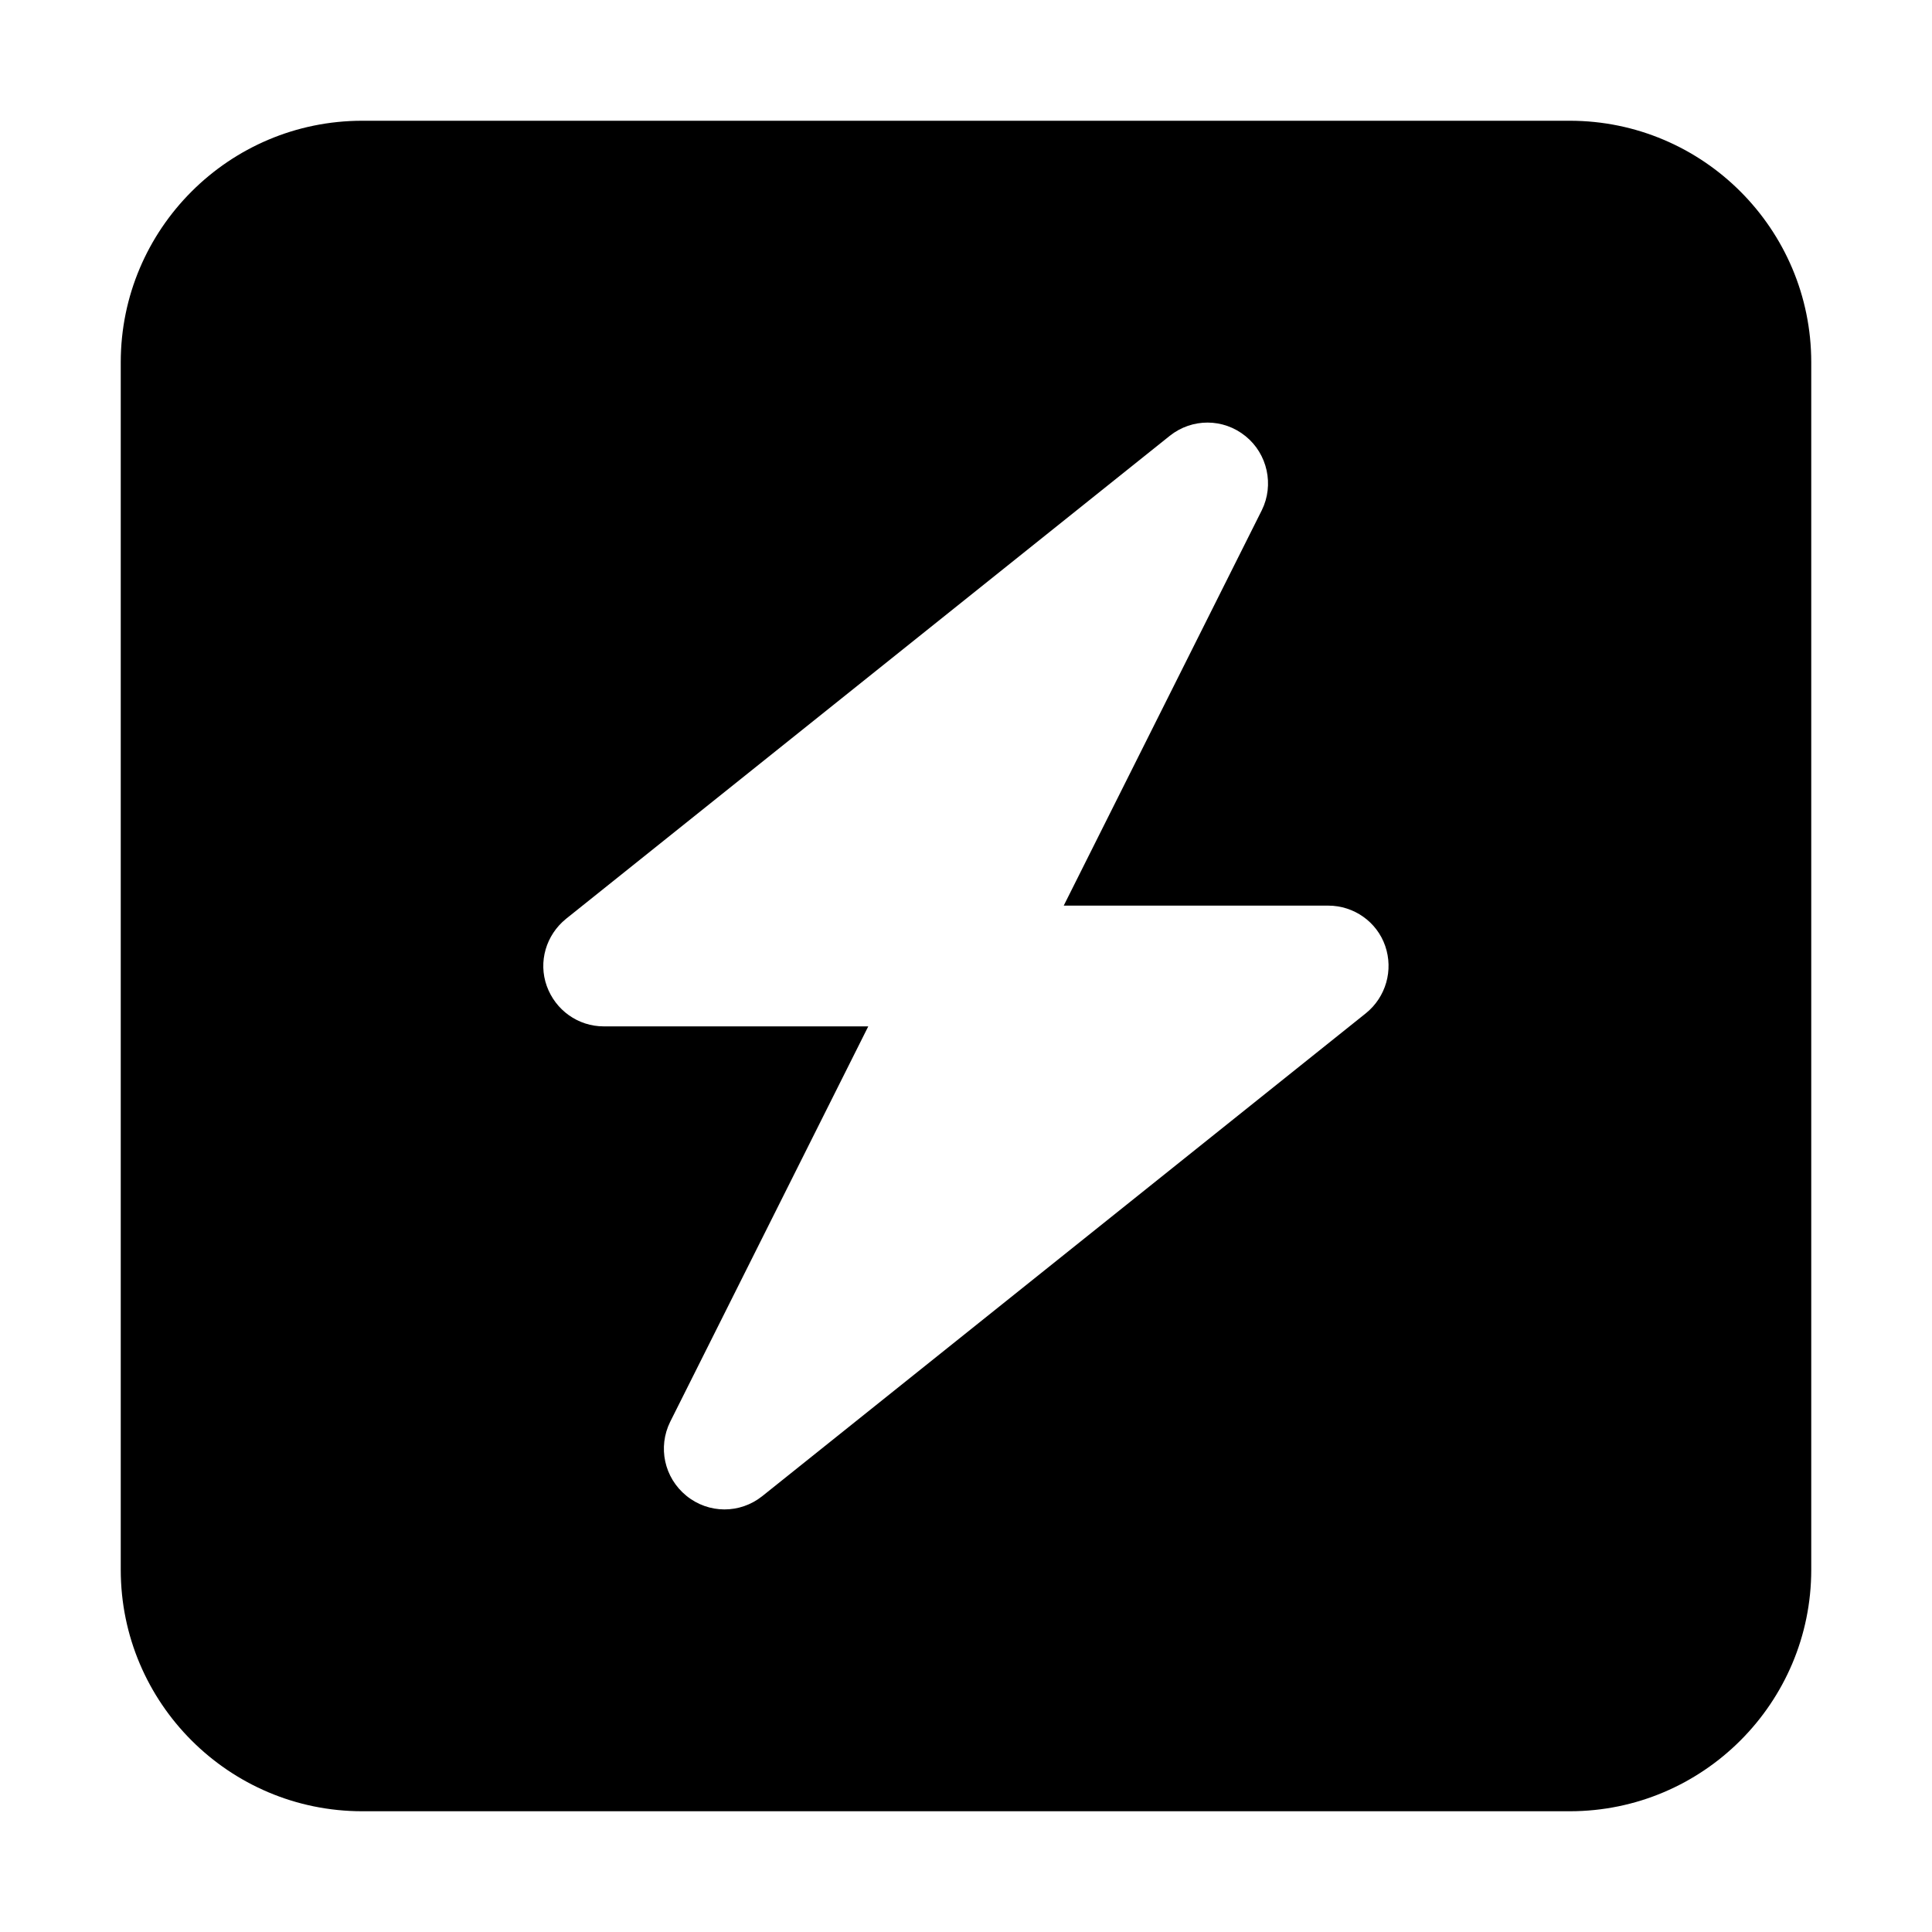
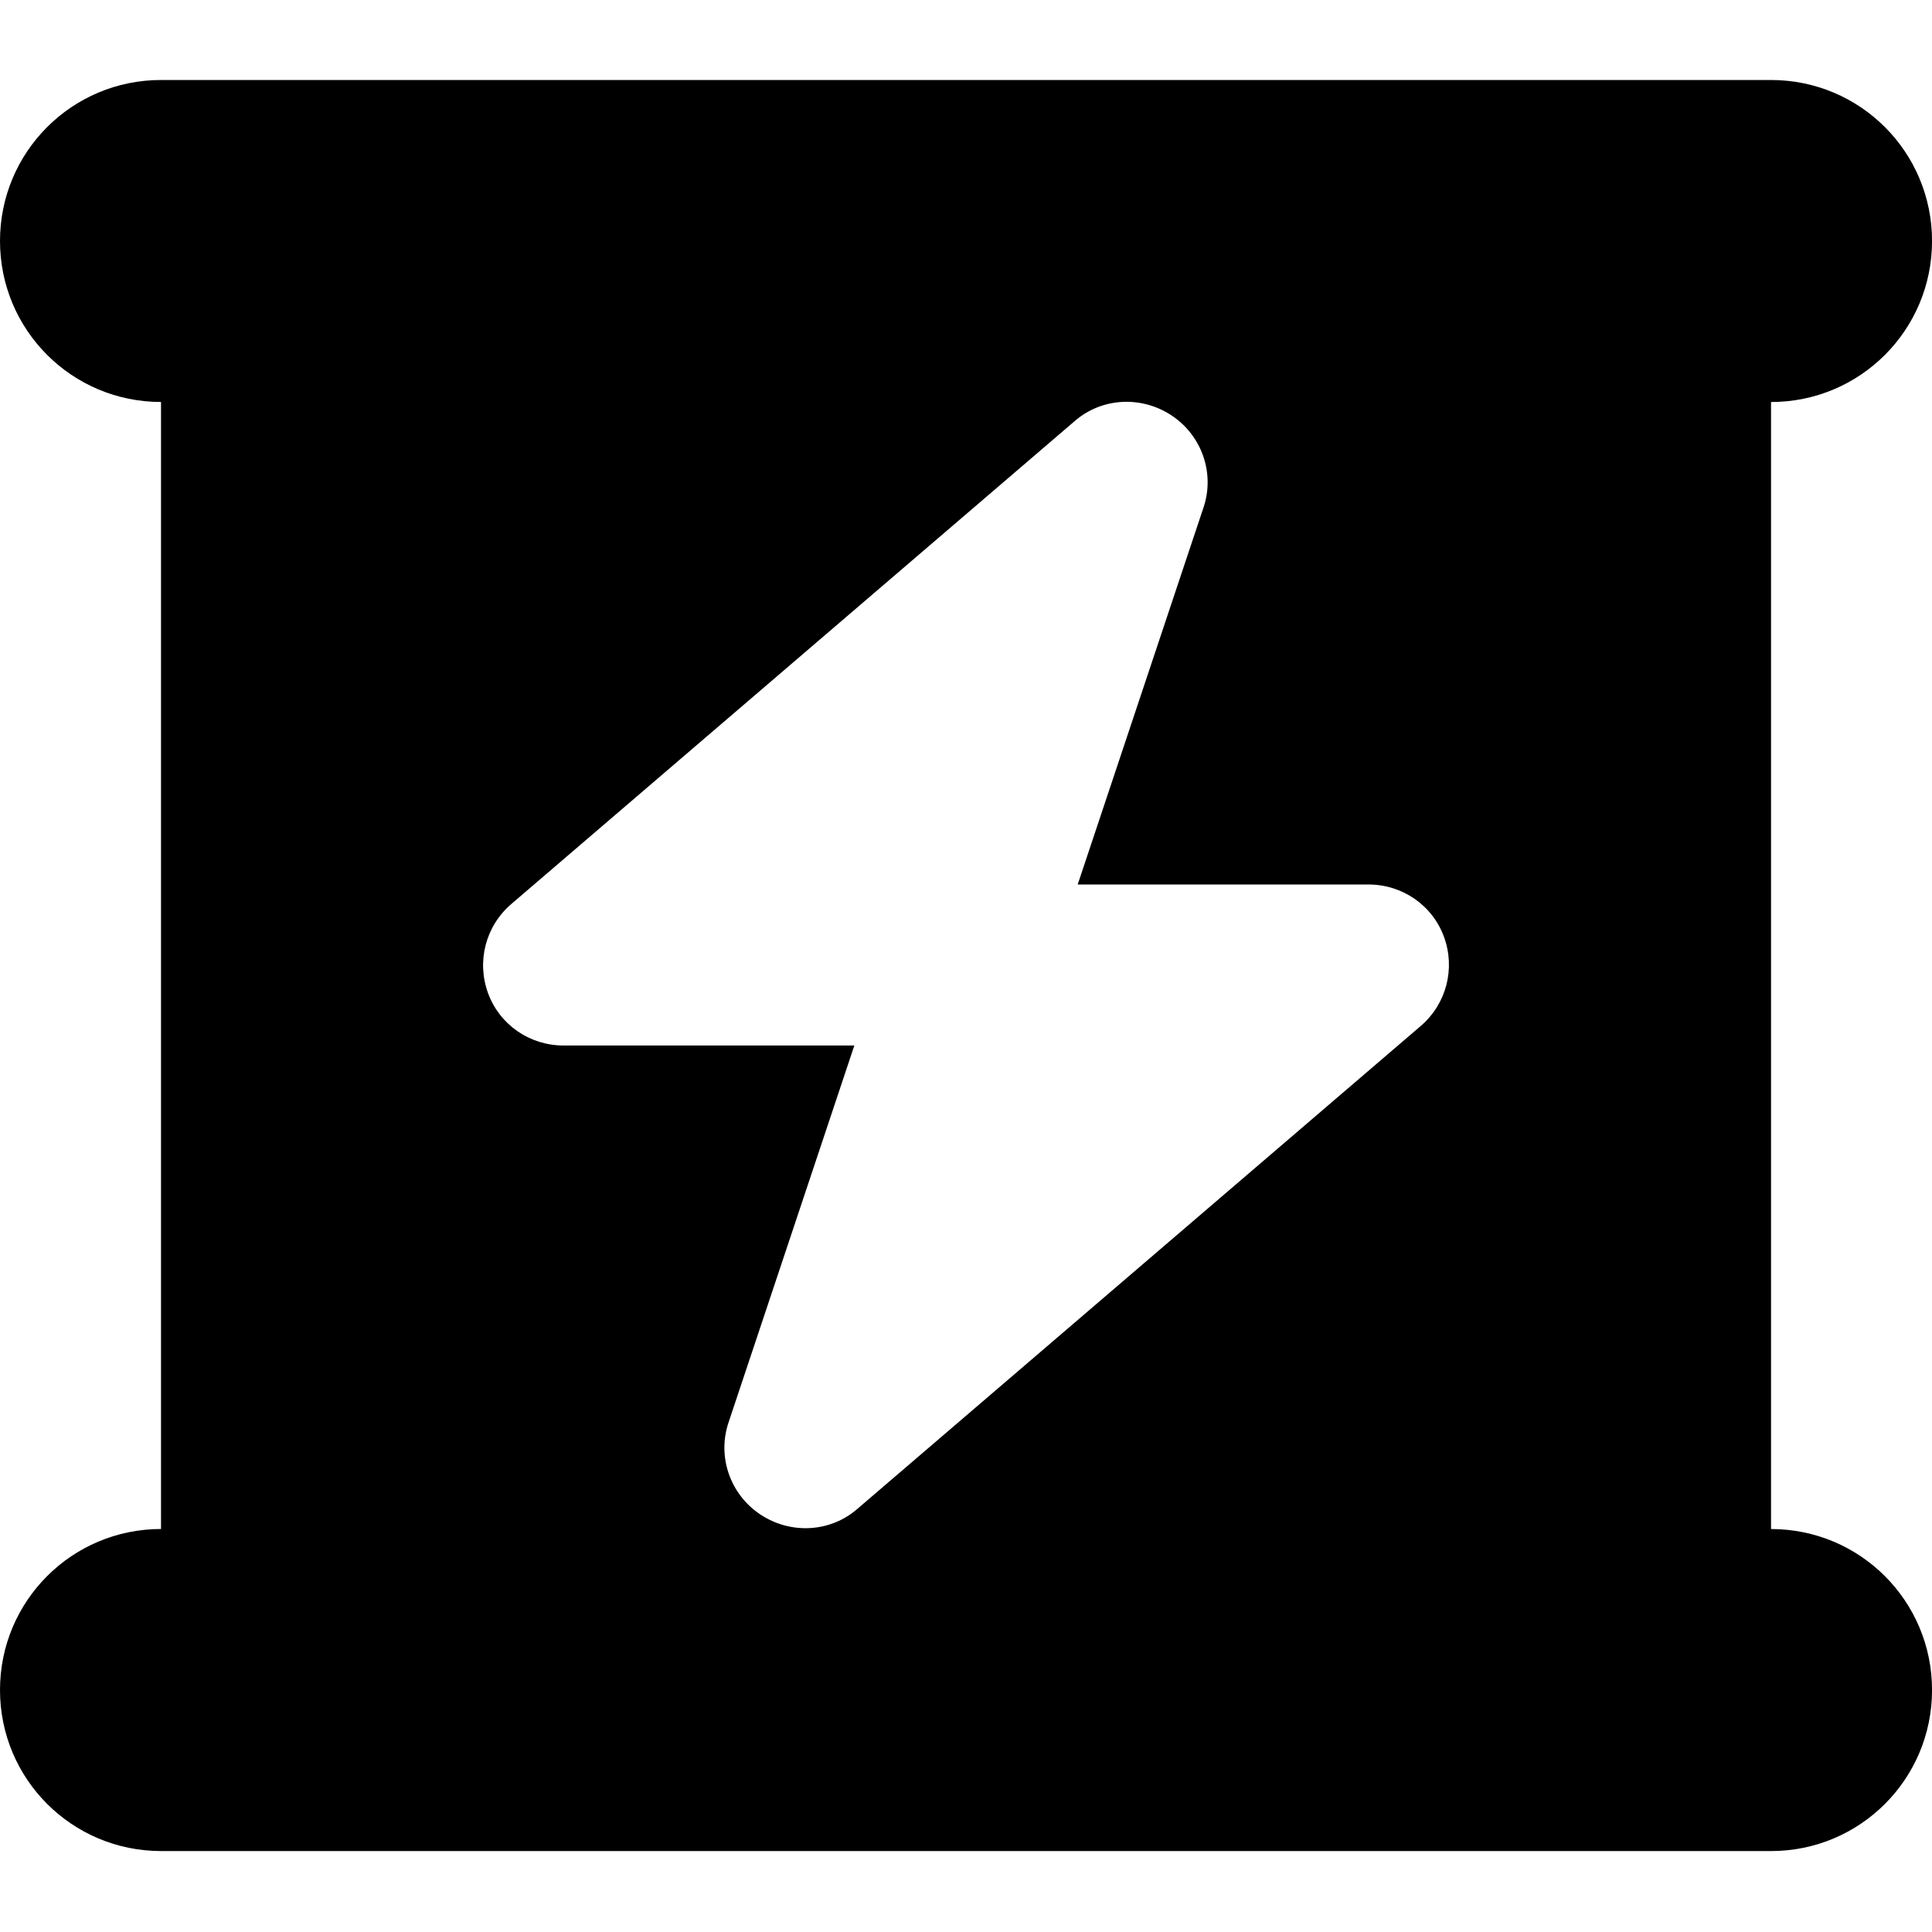
- <svg xmlns="http://www.w3.org/2000/svg" viewBox="0 0 448 512" width="1em" height="1em" fill="currentColor">
-   <path d="M64 32C28.7 32 0 60.7 0 96L0 416c0 35.3 28.7 64 64 64l320 0c35.3 0 64-28.7 64-64l0-320c0-35.3-28.7-64-64-64L64 32zm234.1 83.6c5.8 4.7 7.6 12.9 4.3 19.6L249.9 240l70.1 0c6.8 0 12.9 4.3 15.1 10.7s.2 13.5-5.1 17.8l-160 128c-5.9 4.7-14.2 4.7-20.1-.1s-7.6-12.9-4.3-19.6L198.1 272 128 272c-6.8 0-12.8-4.3-15.1-10.7s-.2-13.5 5.1-17.8l160-128c5.9-4.7 14.2-4.7 20.1 .1z" />
+ <svg xmlns="http://www.w3.org/2000/svg" id="Layer_1" viewBox="0 0 512 512" width="1em" height="1em" fill="currentColor">
+   <path d="M0,63.87C0,40.27,19.07,21.2,42.67,21.2h426.67c23.6,0,42.67,19.07,42.67,42.67s-19.07,42.67-42.67,42.67v298.67c23.6,0,42.67,19.07,42.67,42.67s-19.07,42.67-42.67,42.67H42.67C19.07,490.53,0,471.47,0,447.87s19.07-42.67,42.67-42.67V106.53C19.07,106.53,0,87.47,0,63.87ZM310.53,110.13c-8-5.33-18.53-4.8-25.73,1.47l-149.33,128c-6.8,5.87-9.2,15.2-6.13,23.6s11.07,13.87,20,13.87h77.07l-33.33,99.87c-3.07,9.07.4,19.07,8.4,24.4,8,5.33,18.53,4.8,25.73-1.47l149.33-128c6.8-5.87,9.2-15.2,6.13-23.6-3.07-8.4-11.07-13.87-20-13.87h-77.07l33.33-99.87c3.07-9.07-.4-19.07-8.4-24.4h0Z" />
</svg>
